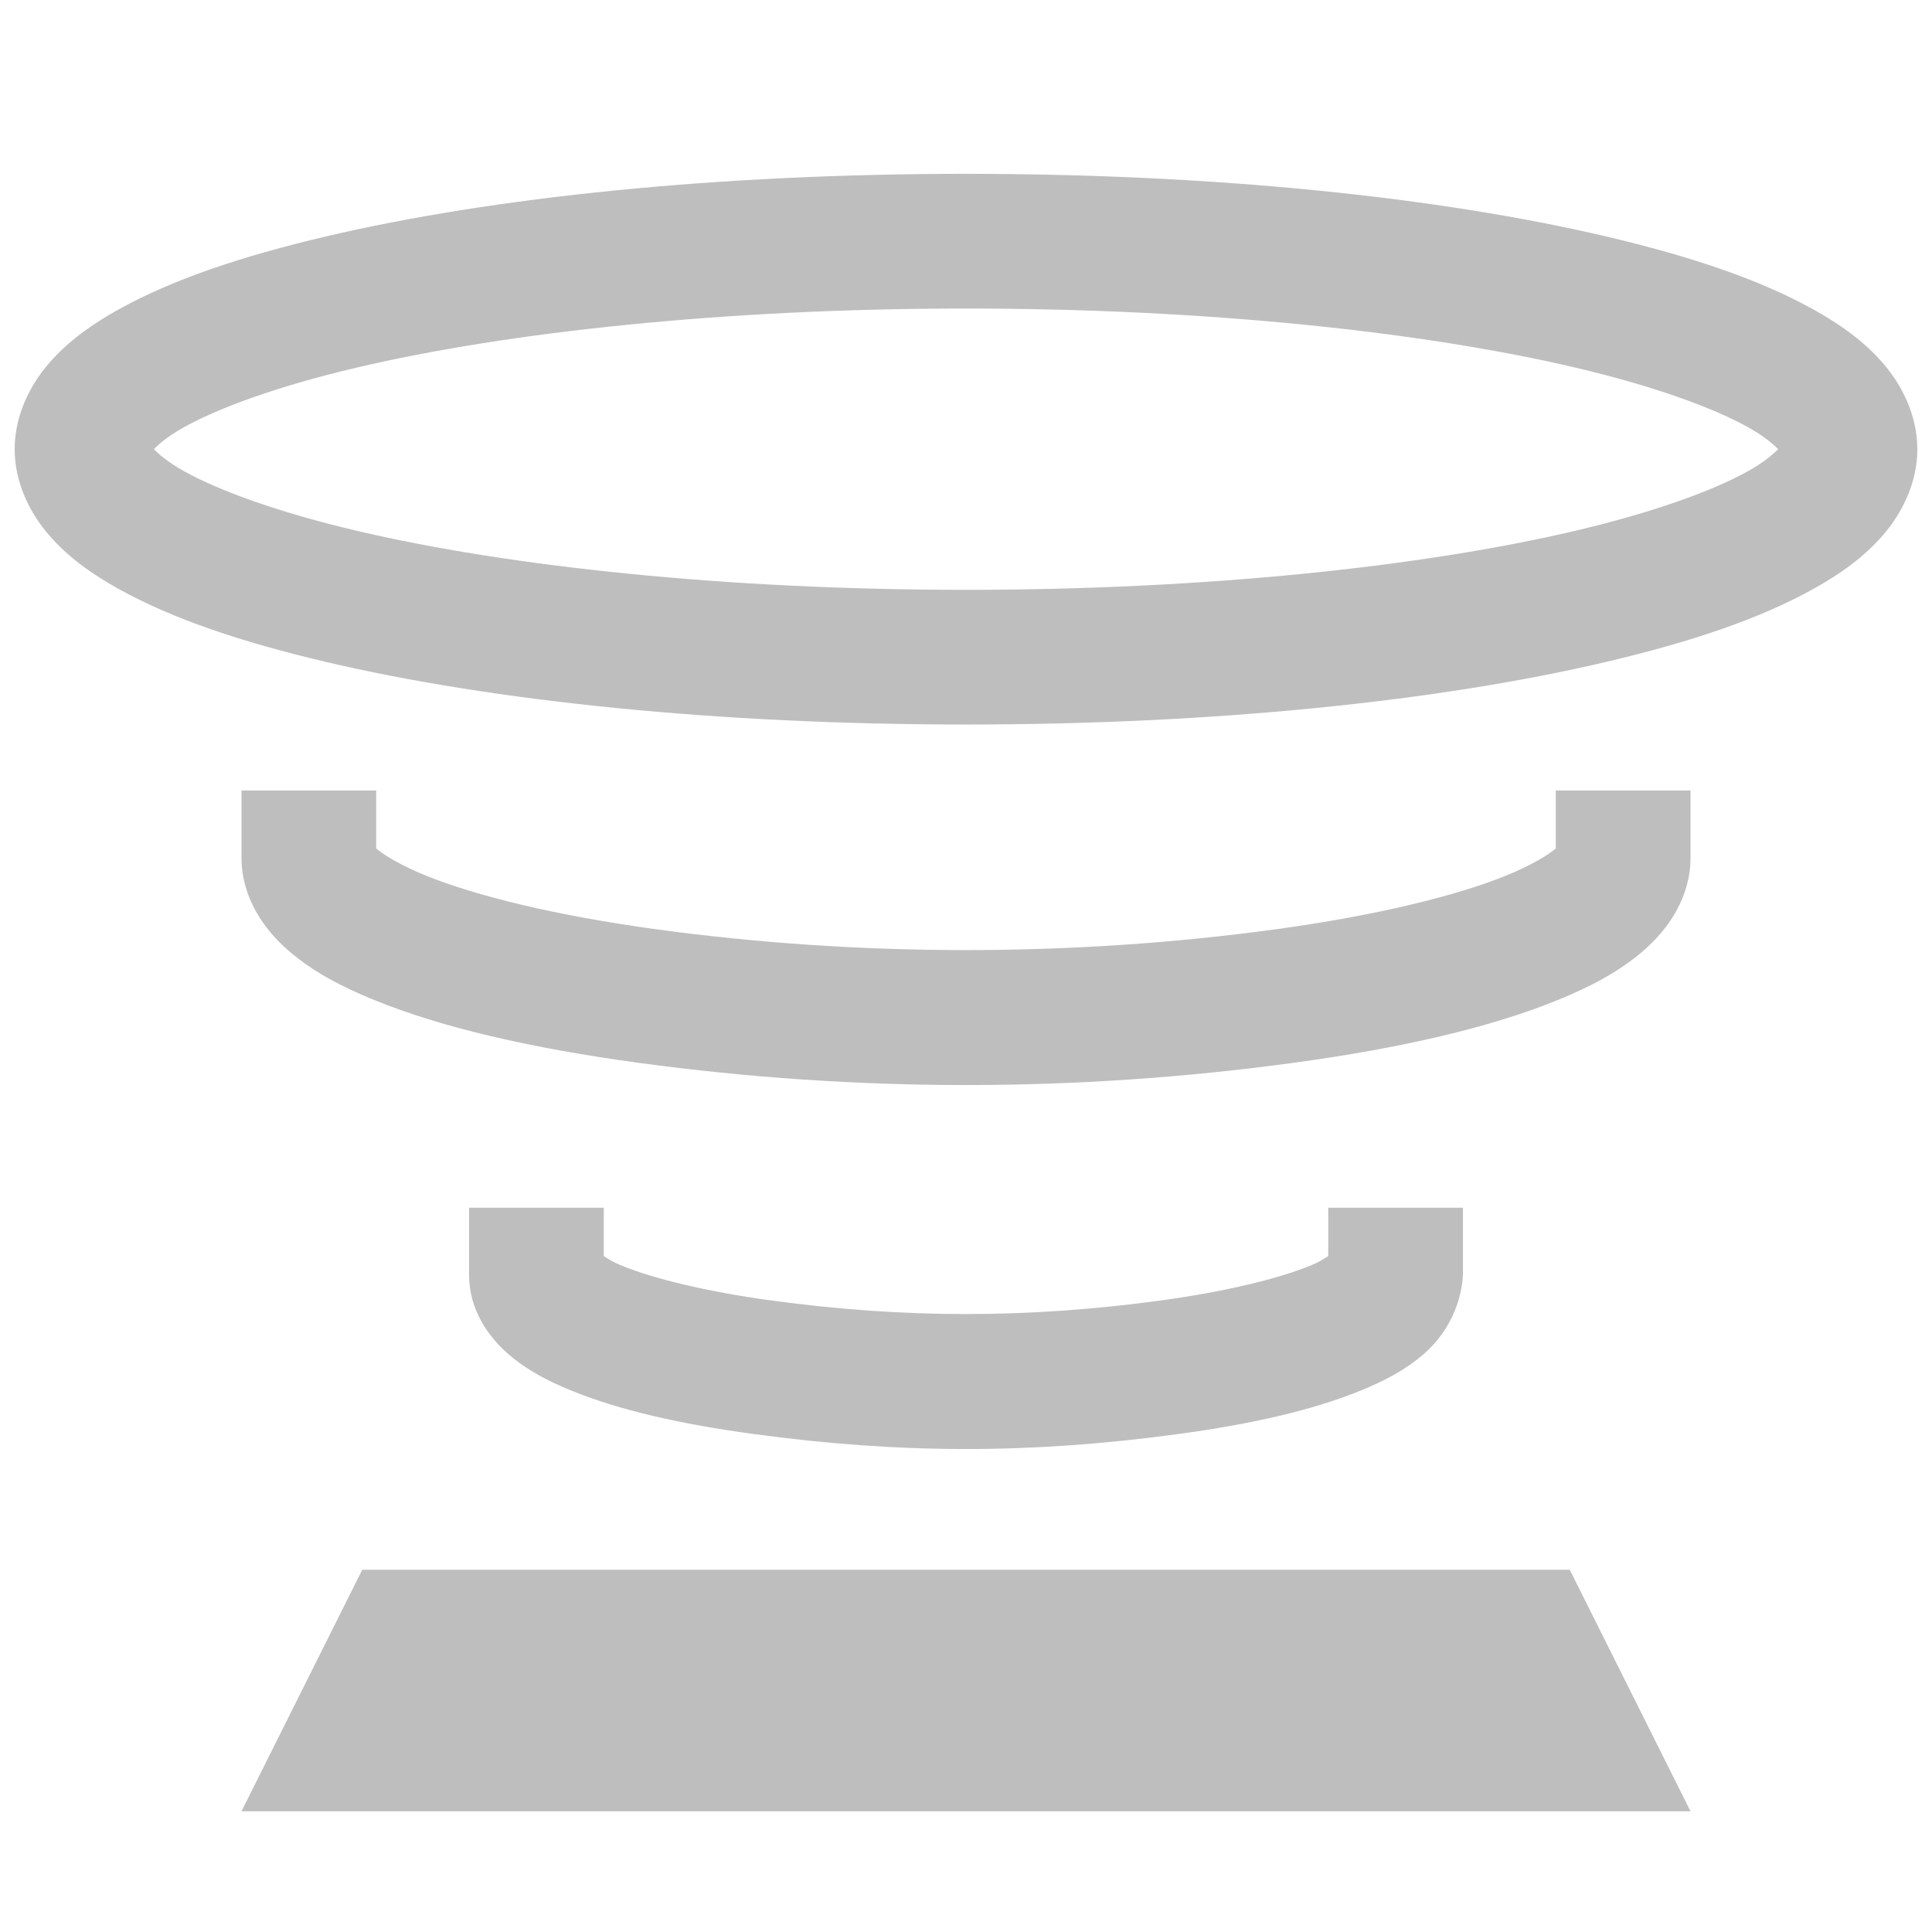
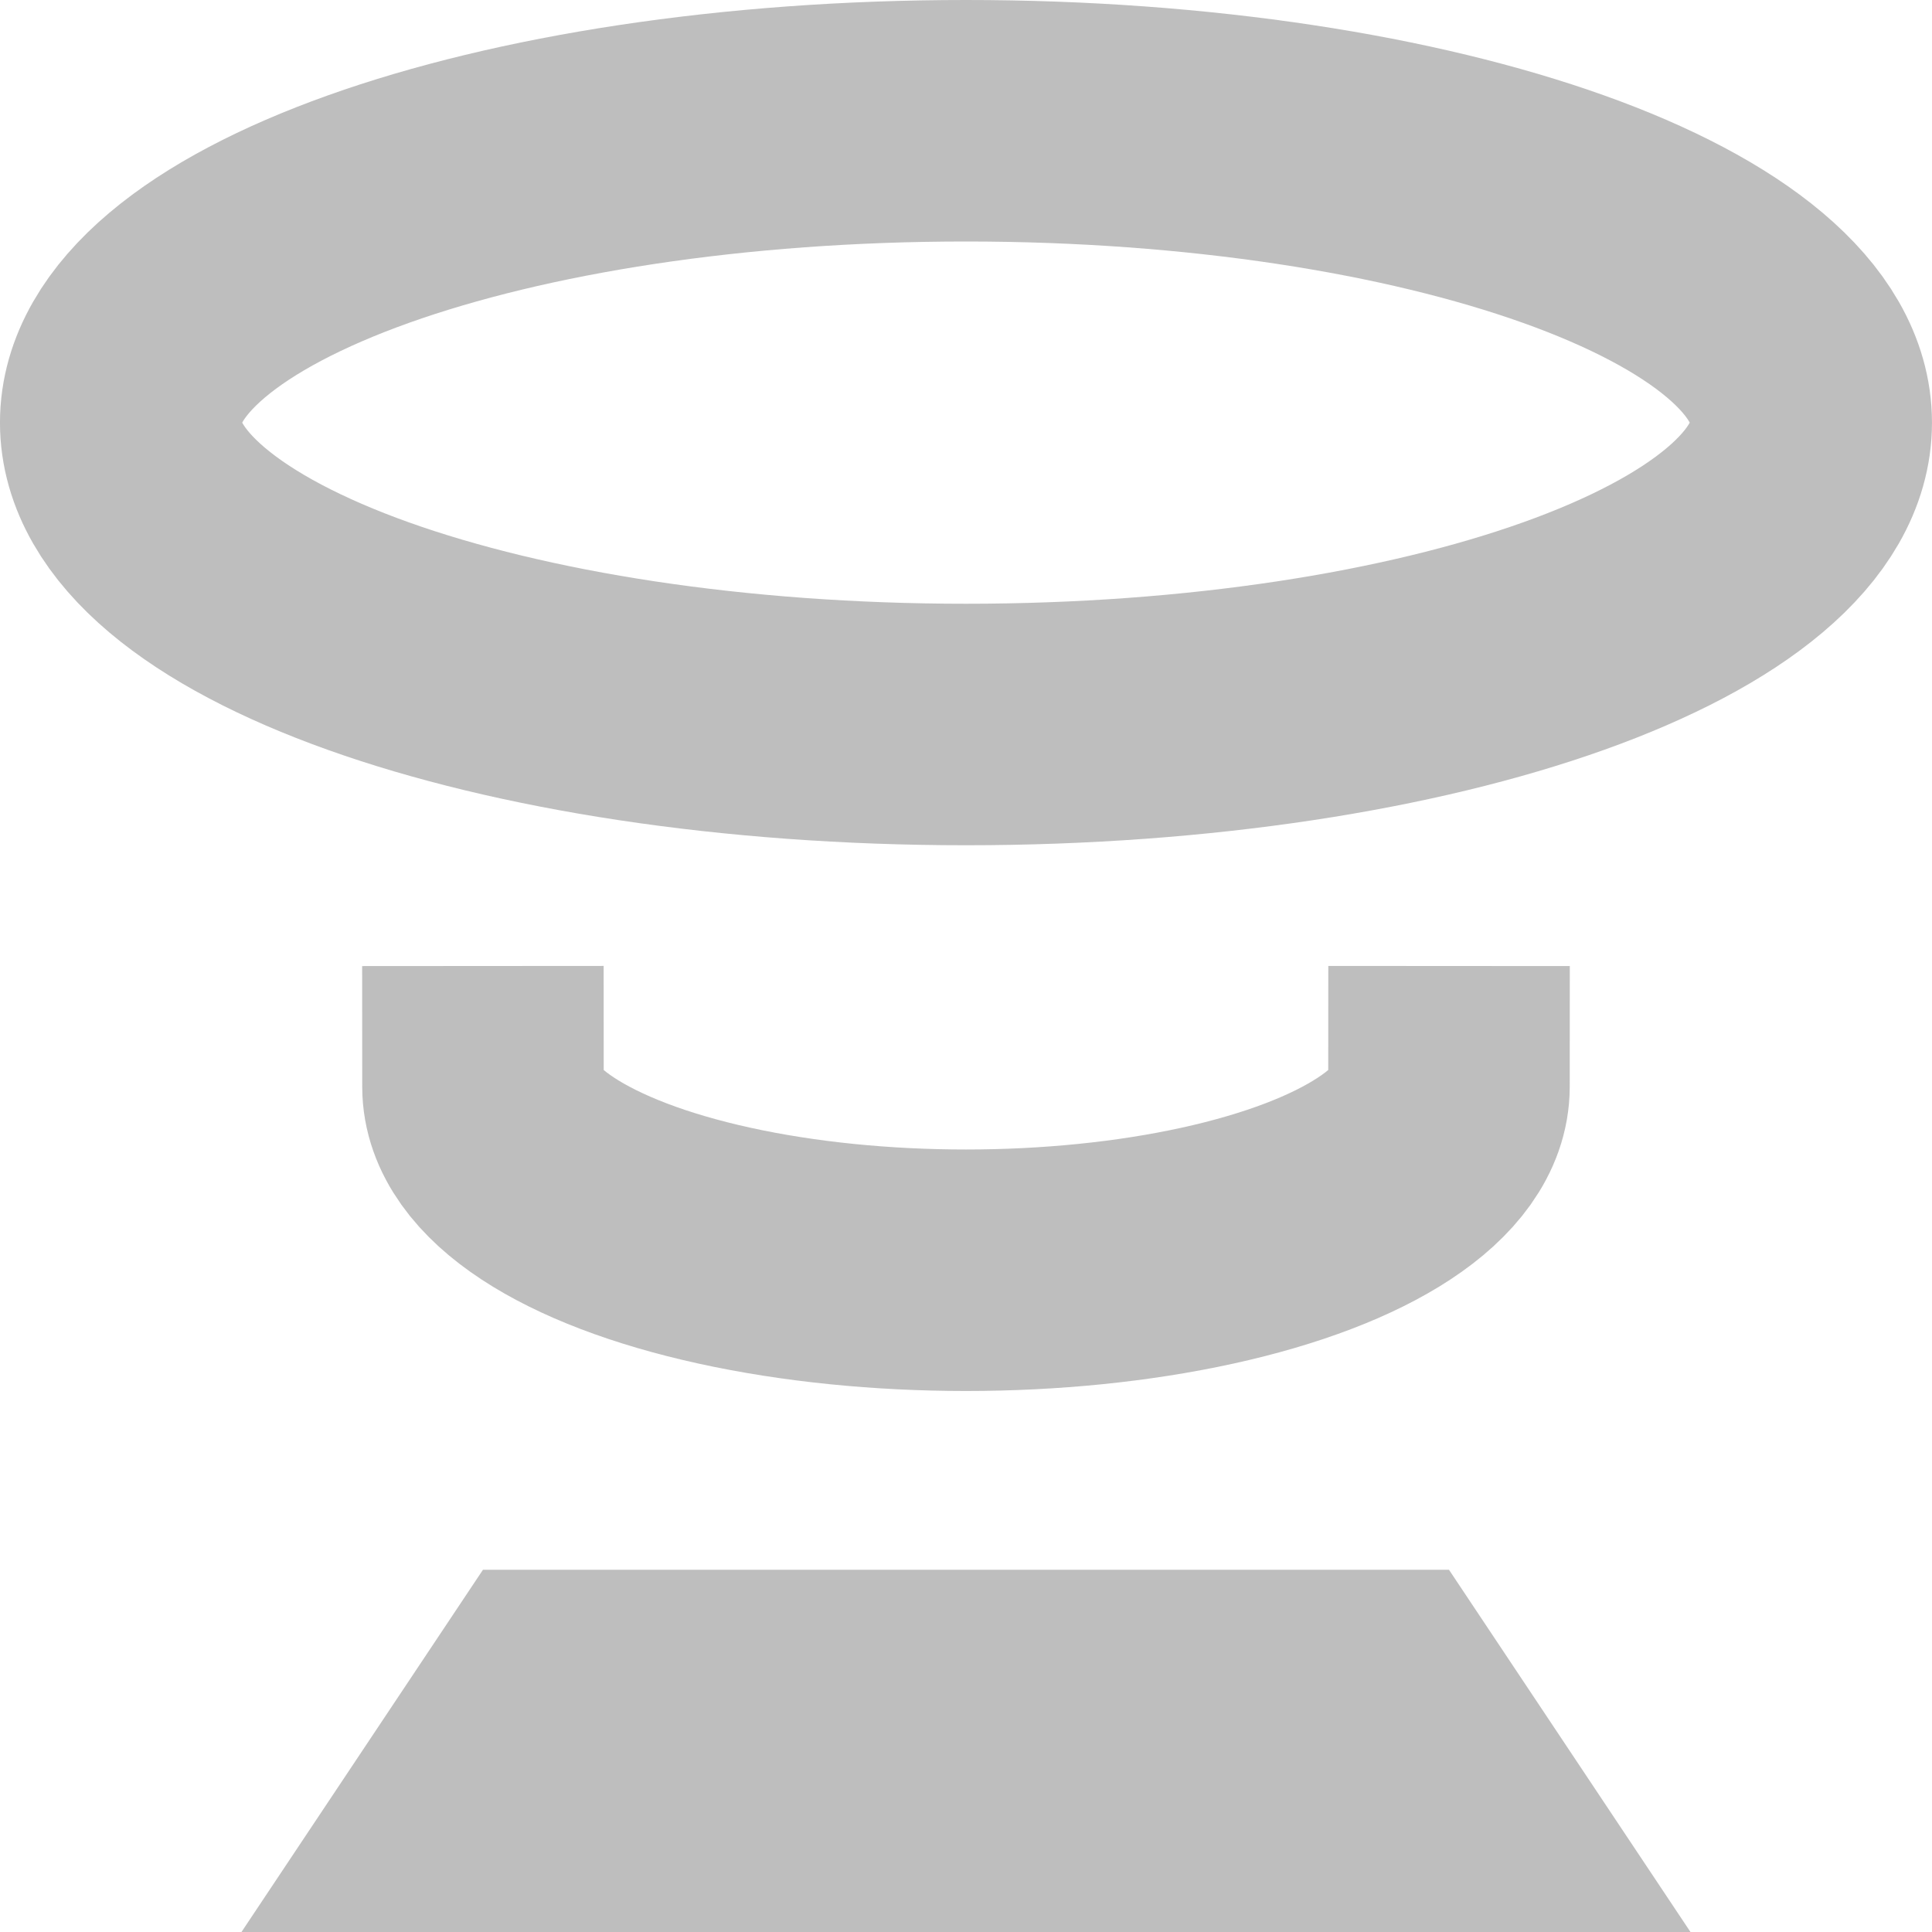
- <svg xmlns="http://www.w3.org/2000/svg" width="16" height="16" viewBox="0 0 16 16" id="svg4154" version="1.1">
-   <defs id="defs4156" />
-   <g id="layer1" transform="translate(0,-1036.362)" style="display:inline">
-     <g style="fill:#bebebe;fill-opacity:1;stroke-width:14.343" id="g941" transform="matrix(0.07436995,0,0,0.07436995,-225.9167,891.857)">
-       <path id="path933" d="m 3064.634,2144.755 13.446,-26.893 h 134.463 l 13.446,26.893 z" style="opacity:1;fill:#bebebe;fill-opacity:1;fill-rule:evenodd;stroke:none;stroke-width:26.893;stroke-linecap:round;stroke-linejoin:round;stroke-opacity:1" />
-       <path id="path935" d="m 3089.973,2077.545 v 7.5 c 0,3.893 2.208,6.913 4.32,8.752 2.113,1.839 4.441,3.038 7.1,4.121 5.317,2.167 12.063,3.712 20.266,4.826 16.405,2.229 30.902,2.229 47.307,0 8.203,-1.114 14.949,-2.659 20.266,-4.826 2.658,-1.083 4.987,-2.282 7.1,-4.121 2.113,-1.839 4.075,-4.867 4.32,-8.752 v -7.5 h -15 v 5.379 c -0.468,0.301 -0.873,0.611 -2.082,1.103 -3.383,1.379 -9.235,2.85 -16.623,3.853 -14.777,2.007 -28.491,2.007 -43.268,0 -7.388,-1.004 -13.24,-2.475 -16.623,-3.853 -1.209,-0.493 -1.615,-0.802 -2.082,-1.103 v -5.379 z" style="color:#000000;font-style:normal;font-variant:normal;font-weight:normal;font-stretch:normal;font-size:medium;line-height:normal;font-family:sans-serif;font-variant-ligatures:normal;font-variant-position:normal;font-variant-caps:normal;font-variant-numeric:normal;font-variant-alternates:normal;font-feature-settings:normal;text-indent:0;text-align:start;text-decoration:none;text-decoration-line:none;text-decoration-style:solid;text-decoration-color:#000000;letter-spacing:normal;word-spacing:normal;text-transform:none;writing-mode:lr-tb;direction:ltr;text-orientation:mixed;dominant-baseline:auto;baseline-shift:baseline;text-anchor:start;white-space:normal;shape-padding:0;clip-rule:nonzero;display:inline;overflow:visible;visibility:visible;opacity:1;isolation:auto;mix-blend-mode:normal;color-interpolation:sRGB;color-interpolation-filters:linearRGB;solid-color:#000000;solid-opacity:1;vector-effect:none;fill:#bebebe;fill-opacity:1;fill-rule:nonzero;stroke:none;stroke-width:215.141;stroke-linecap:square;stroke-linejoin:round;stroke-miterlimit:4;stroke-dasharray:none;stroke-dashoffset:0;stroke-opacity:1;marker:none;color-rendering:auto;image-rendering:auto;shape-rendering:auto;text-rendering:auto;enable-background:accumulate" />
-       <path id="path937" d="m 3064.634,2031.084 v 7.5 c 0,4.423 2.509,7.962 5.193,10.299 2.685,2.337 5.858,4.013 9.604,5.539 7.492,3.053 17.386,5.352 29.486,6.996 24.201,3.288 48.589,3.288 72.789,0 12.1,-1.644 21.995,-3.943 29.486,-6.996 3.746,-1.527 6.919,-3.202 9.604,-5.539 2.685,-2.337 5.193,-5.876 5.193,-10.299 v -7.5 h -15 v 6.457 c -0.038,0.034 0.01,-0.017 -0.041,0.027 -0.747,0.65 -2.637,1.83 -5.416,2.963 -5.558,2.265 -14.56,4.49 -25.846,6.024 -22.572,3.066 -46.178,3.066 -68.75,0 -11.286,-1.533 -20.287,-3.758 -25.846,-6.024 -2.779,-1.133 -4.669,-2.312 -5.416,-2.963 -0.051,-0.044 0,0.01 -0.041,-0.027 v -6.457 z" style="color:#000000;font-style:normal;font-variant:normal;font-weight:normal;font-stretch:normal;font-size:medium;line-height:normal;font-family:sans-serif;font-variant-ligatures:normal;font-variant-position:normal;font-variant-caps:normal;font-variant-numeric:normal;font-variant-alternates:normal;font-feature-settings:normal;text-indent:0;text-align:start;text-decoration:none;text-decoration-line:none;text-decoration-style:solid;text-decoration-color:#000000;letter-spacing:normal;word-spacing:normal;text-transform:none;writing-mode:lr-tb;direction:ltr;text-orientation:mixed;dominant-baseline:auto;baseline-shift:baseline;text-anchor:start;white-space:normal;shape-padding:0;clip-rule:nonzero;display:inline;overflow:visible;visibility:visible;opacity:1;isolation:auto;mix-blend-mode:normal;color-interpolation:sRGB;color-interpolation-filters:linearRGB;solid-color:#000000;solid-opacity:1;vector-effect:none;fill:#bebebe;fill-opacity:1;fill-rule:nonzero;stroke:none;stroke-width:215.141;stroke-linecap:square;stroke-linejoin:round;stroke-miterlimit:4;stroke-dasharray:none;stroke-dashoffset:0;stroke-opacity:1;marker:none;color-rendering:auto;image-rendering:auto;shape-rendering:auto;text-rendering:auto;enable-background:accumulate" />
-       <path id="path939" d="m 3145.312,1962.414 c -27.66,0 -52.683,2.598 -71.324,6.984 -9.321,2.193 -17.028,4.774 -23.023,8.109 -2.998,1.668 -5.61,3.518 -7.75,5.979 -2.14,2.461 -3.84,5.838 -3.84,9.59 0,3.752 1.7,7.129 3.84,9.59 2.14,2.461 4.752,4.313 7.75,5.98 5.996,3.335 13.703,5.916 23.023,8.109 18.642,4.386 43.665,6.982 71.324,6.982 27.66,0 52.683,-2.596 71.324,-6.982 9.321,-2.193 17.028,-4.774 23.023,-8.109 2.998,-1.668 5.61,-3.519 7.75,-5.98 2.14,-2.461 3.84,-5.838 3.84,-9.59 0,-3.752 -1.7,-7.129 -3.84,-9.59 -2.14,-2.461 -4.752,-4.311 -7.75,-5.979 -5.996,-3.335 -13.703,-5.916 -23.023,-8.109 -18.642,-4.386 -43.665,-6.984 -71.324,-6.984 z m 0,15 c 26.706,0 50.903,2.589 67.889,6.586 8.493,1.998 15.201,4.408 19.168,6.615 1.798,1 2.807,1.877 3.375,2.461 -0.568,0.584 -1.577,1.463 -3.375,2.463 -3.967,2.207 -10.675,4.617 -19.168,6.615 -16.986,3.997 -41.183,6.584 -67.889,6.584 -26.706,0 -50.903,-2.587 -67.889,-6.584 -8.493,-1.998 -15.201,-4.409 -19.168,-6.615 -1.798,-1 -2.807,-1.879 -3.375,-2.463 0.568,-0.584 1.577,-1.461 3.375,-2.461 3.967,-2.207 10.675,-4.617 19.168,-6.615 16.986,-3.997 41.183,-6.586 67.889,-6.586 z" style="color:#000000;font-style:normal;font-variant:normal;font-weight:normal;font-stretch:normal;font-size:medium;line-height:normal;font-family:sans-serif;font-variant-ligatures:normal;font-variant-position:normal;font-variant-caps:normal;font-variant-numeric:normal;font-variant-alternates:normal;font-feature-settings:normal;text-indent:0;text-align:start;text-decoration:none;text-decoration-line:none;text-decoration-style:solid;text-decoration-color:#000000;letter-spacing:normal;word-spacing:normal;text-transform:none;writing-mode:lr-tb;direction:ltr;text-orientation:mixed;dominant-baseline:auto;baseline-shift:baseline;text-anchor:start;white-space:normal;shape-padding:0;clip-rule:nonzero;display:inline;overflow:visible;visibility:visible;opacity:1;isolation:auto;mix-blend-mode:normal;color-interpolation:sRGB;color-interpolation-filters:linearRGB;solid-color:#000000;solid-opacity:1;vector-effect:none;fill:#bebebe;fill-opacity:1;fill-rule:nonzero;stroke:none;stroke-width:215.141;stroke-linecap:square;stroke-linejoin:round;stroke-miterlimit:4;stroke-dasharray:none;stroke-dashoffset:0;stroke-opacity:1;marker:none;color-rendering:auto;image-rendering:auto;shape-rendering:auto;text-rendering:auto;enable-background:accumulate" />
-     </g>
+ <svg xmlns="http://www.w3.org/2000/svg" height="16" id="svg7384" version="1.1" width="16">
+   <defs id="defs7386" />
+   <g id="layer9" style="display:inline" transform="translate(-81.0002,-197)">
+     <path style="display:inline;opacity:1;fill:#bebebe;fill-opacity:1;fill-rule:evenodd;stroke:none;stroke-width:2;stroke-linecap:round;stroke-linejoin:round;stroke-opacity:1;enable-background:new" d="m 83,213 2,-3 h 8 l 2,3 z" id="path2891" />
+     <ellipse style="color:#000000;clip-rule:nonzero;display:inline;overflow:visible;visibility:visible;opacity:1;color-interpolation:sRGB;color-interpolation-filters:linearRGB;fill:none;fill-opacity:1;fill-rule:nonzero;stroke:#bebebe;stroke-width:2;stroke-linecap:round;stroke-linejoin:miter;stroke-miterlimit:4;stroke-dasharray:none;stroke-dashoffset:0;stroke-opacity:1;marker:none;color-rendering:auto;image-rendering:auto;shape-rendering:auto;text-rendering:auto;enable-background:accumulate" id="ellipse2893" cx="89" cy="200.5" rx="7" ry="2.5" />
+     <path d="m 93,206 a 4,1.52 0 0 1 -2,1.316 4,1.52 0 0 1 -4,0 A 4,1.52 0 0 1 85,206" style="color:#000000;clip-rule:nonzero;display:inline;overflow:visible;visibility:visible;opacity:1;color-interpolation:sRGB;color-interpolation-filters:linearRGB;fill:none;fill-opacity:1;fill-rule:nonzero;stroke:#bebebe;stroke-width:2;stroke-linecap:square;stroke-linejoin:miter;stroke-miterlimit:4;stroke-dasharray:none;stroke-dashoffset:0;stroke-opacity:1;marker:none;color-rendering:auto;image-rendering:auto;shape-rendering:auto;text-rendering:auto;enable-background:accumulate" id="path2895" />
  </g>
+   <g id="layer10" style="display:inline" transform="translate(-81.0002,-197)" />
+   <g id="layer11" transform="translate(-81.0002,-197)" />
+   <g id="layer13" style="display:inline" transform="translate(-81.0002,-197)" />
+   <g id="layer14" transform="translate(-81.0002,-197)" />
+   <g id="layer15" style="display:inline" transform="translate(-81.0002,-197)" />
+   <g id="g71291" style="display:inline" transform="translate(-81.0002,-197)" />
+   <g id="g4953" style="display:inline" transform="translate(-81.0002,-197)" />
+   <g id="layer12" style="display:inline" transform="translate(-81.0002,-197)" />
</svg>
